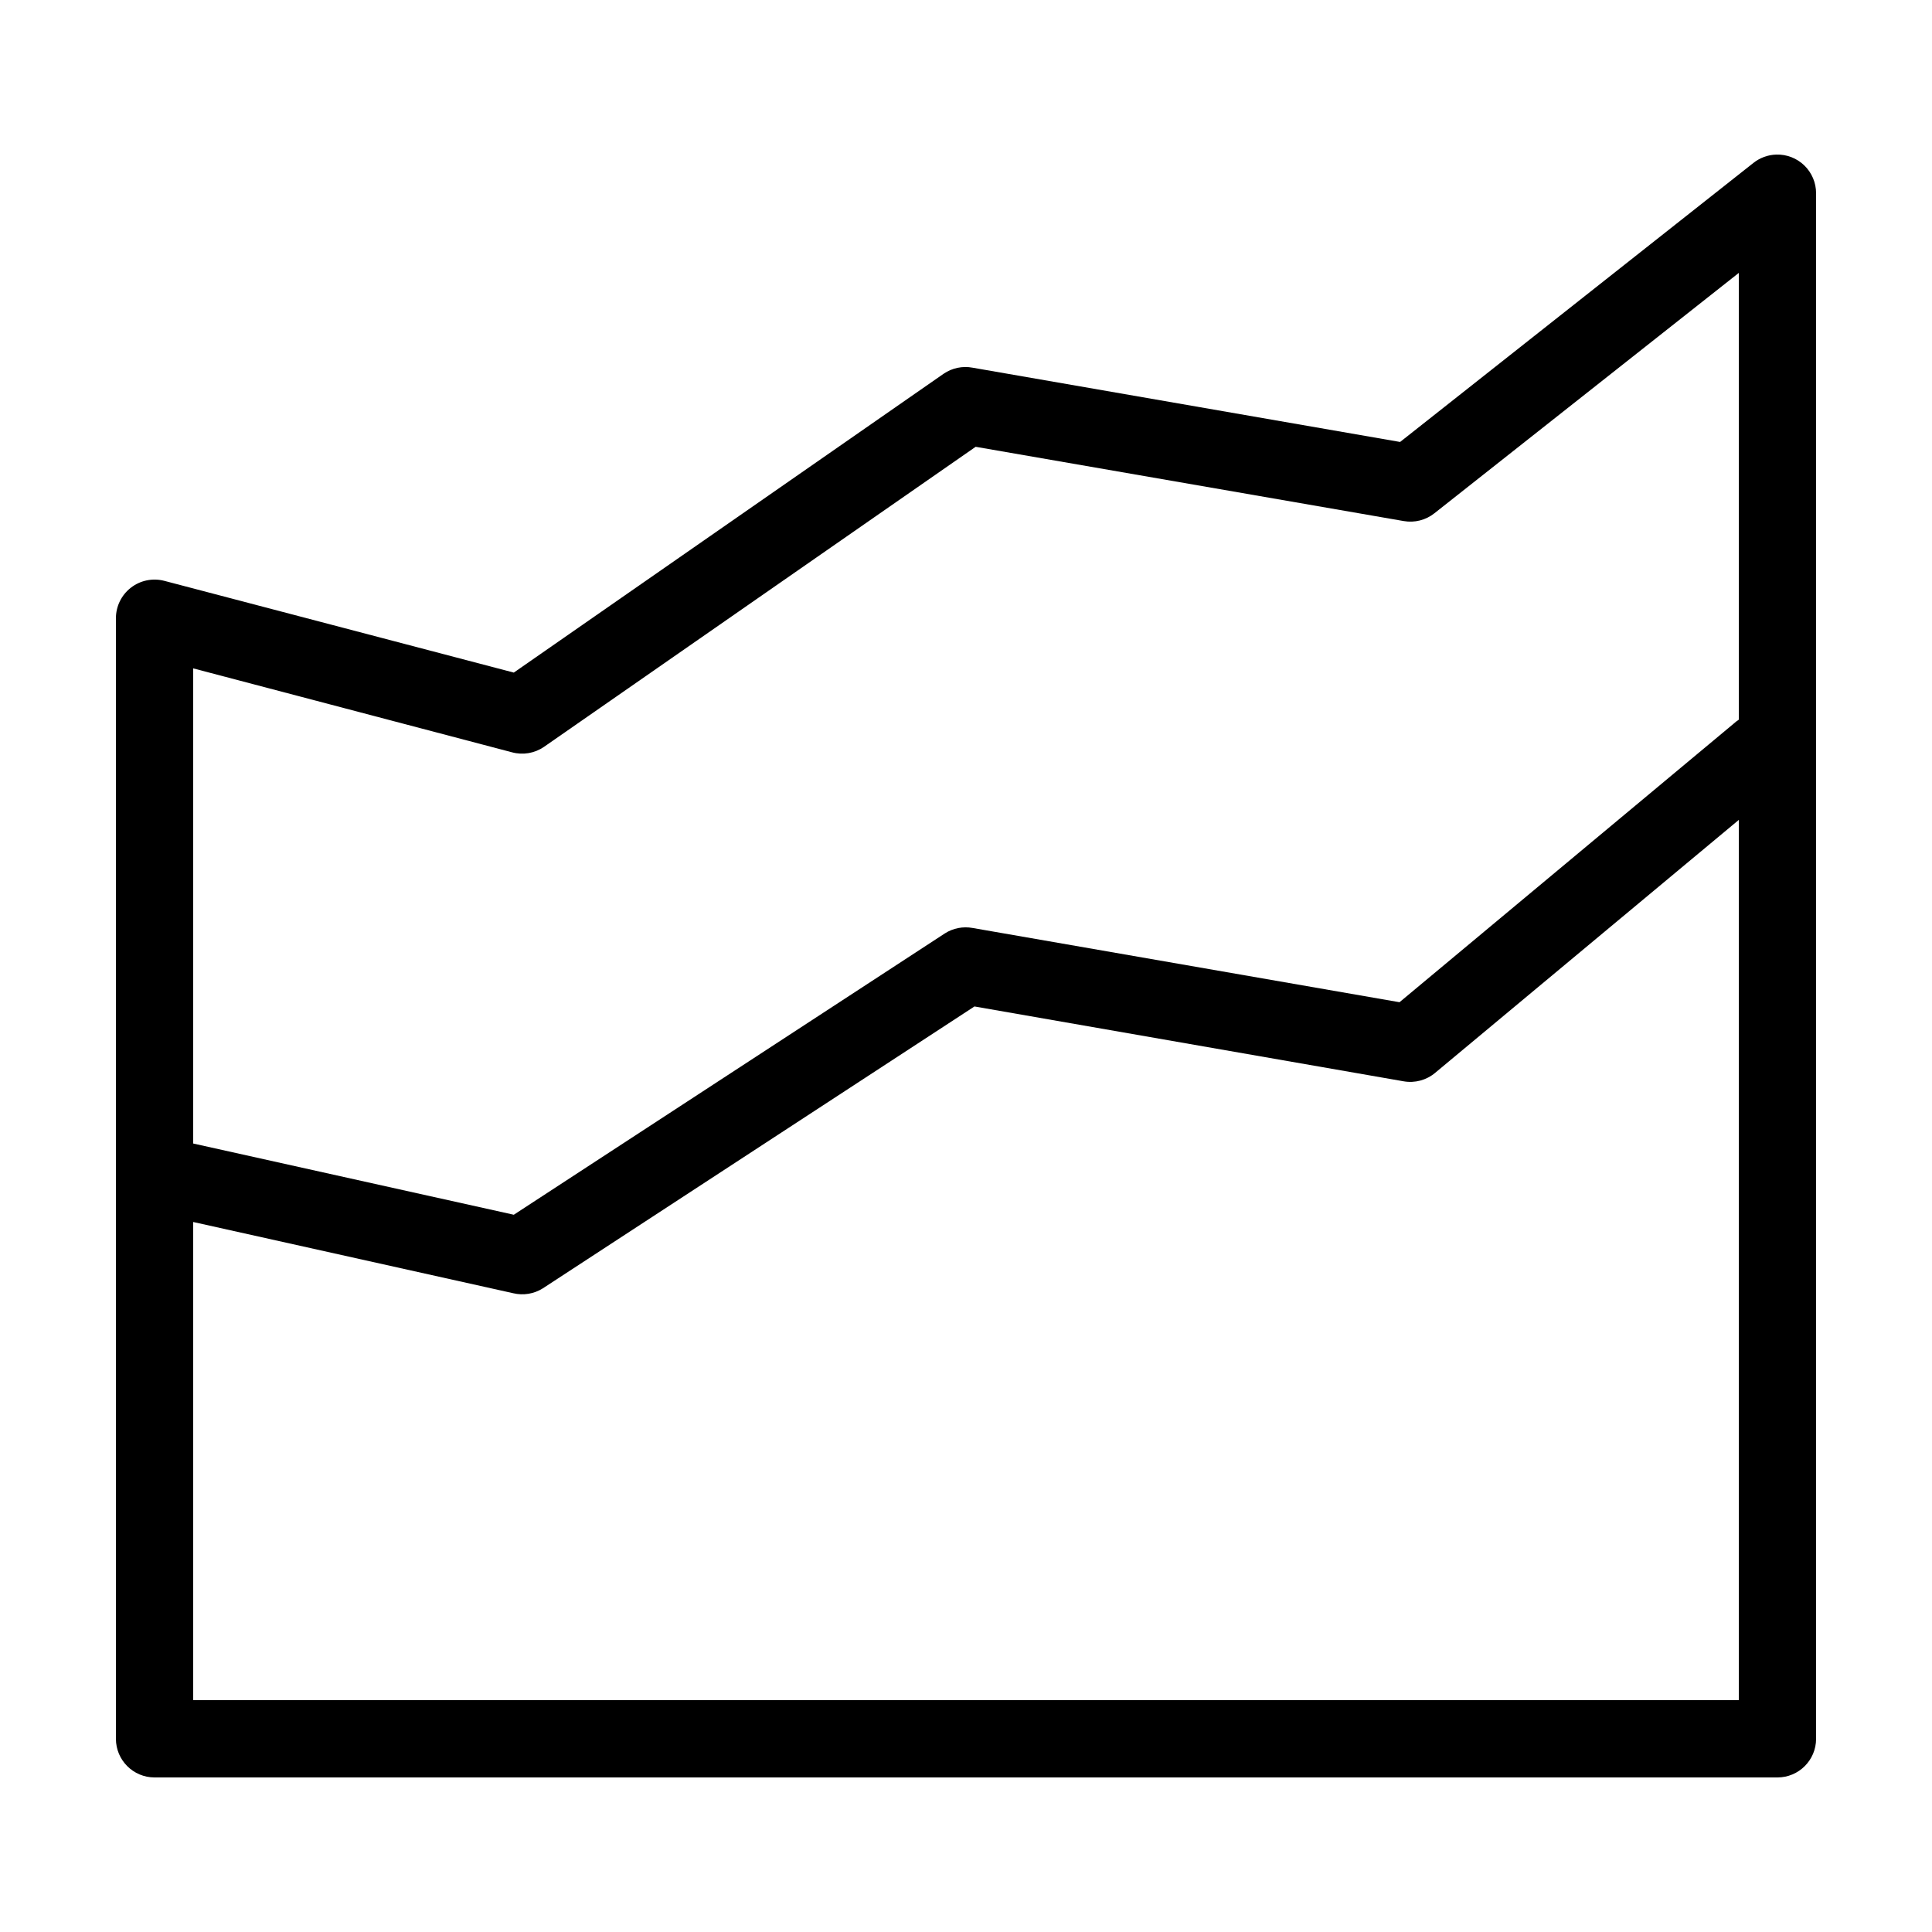
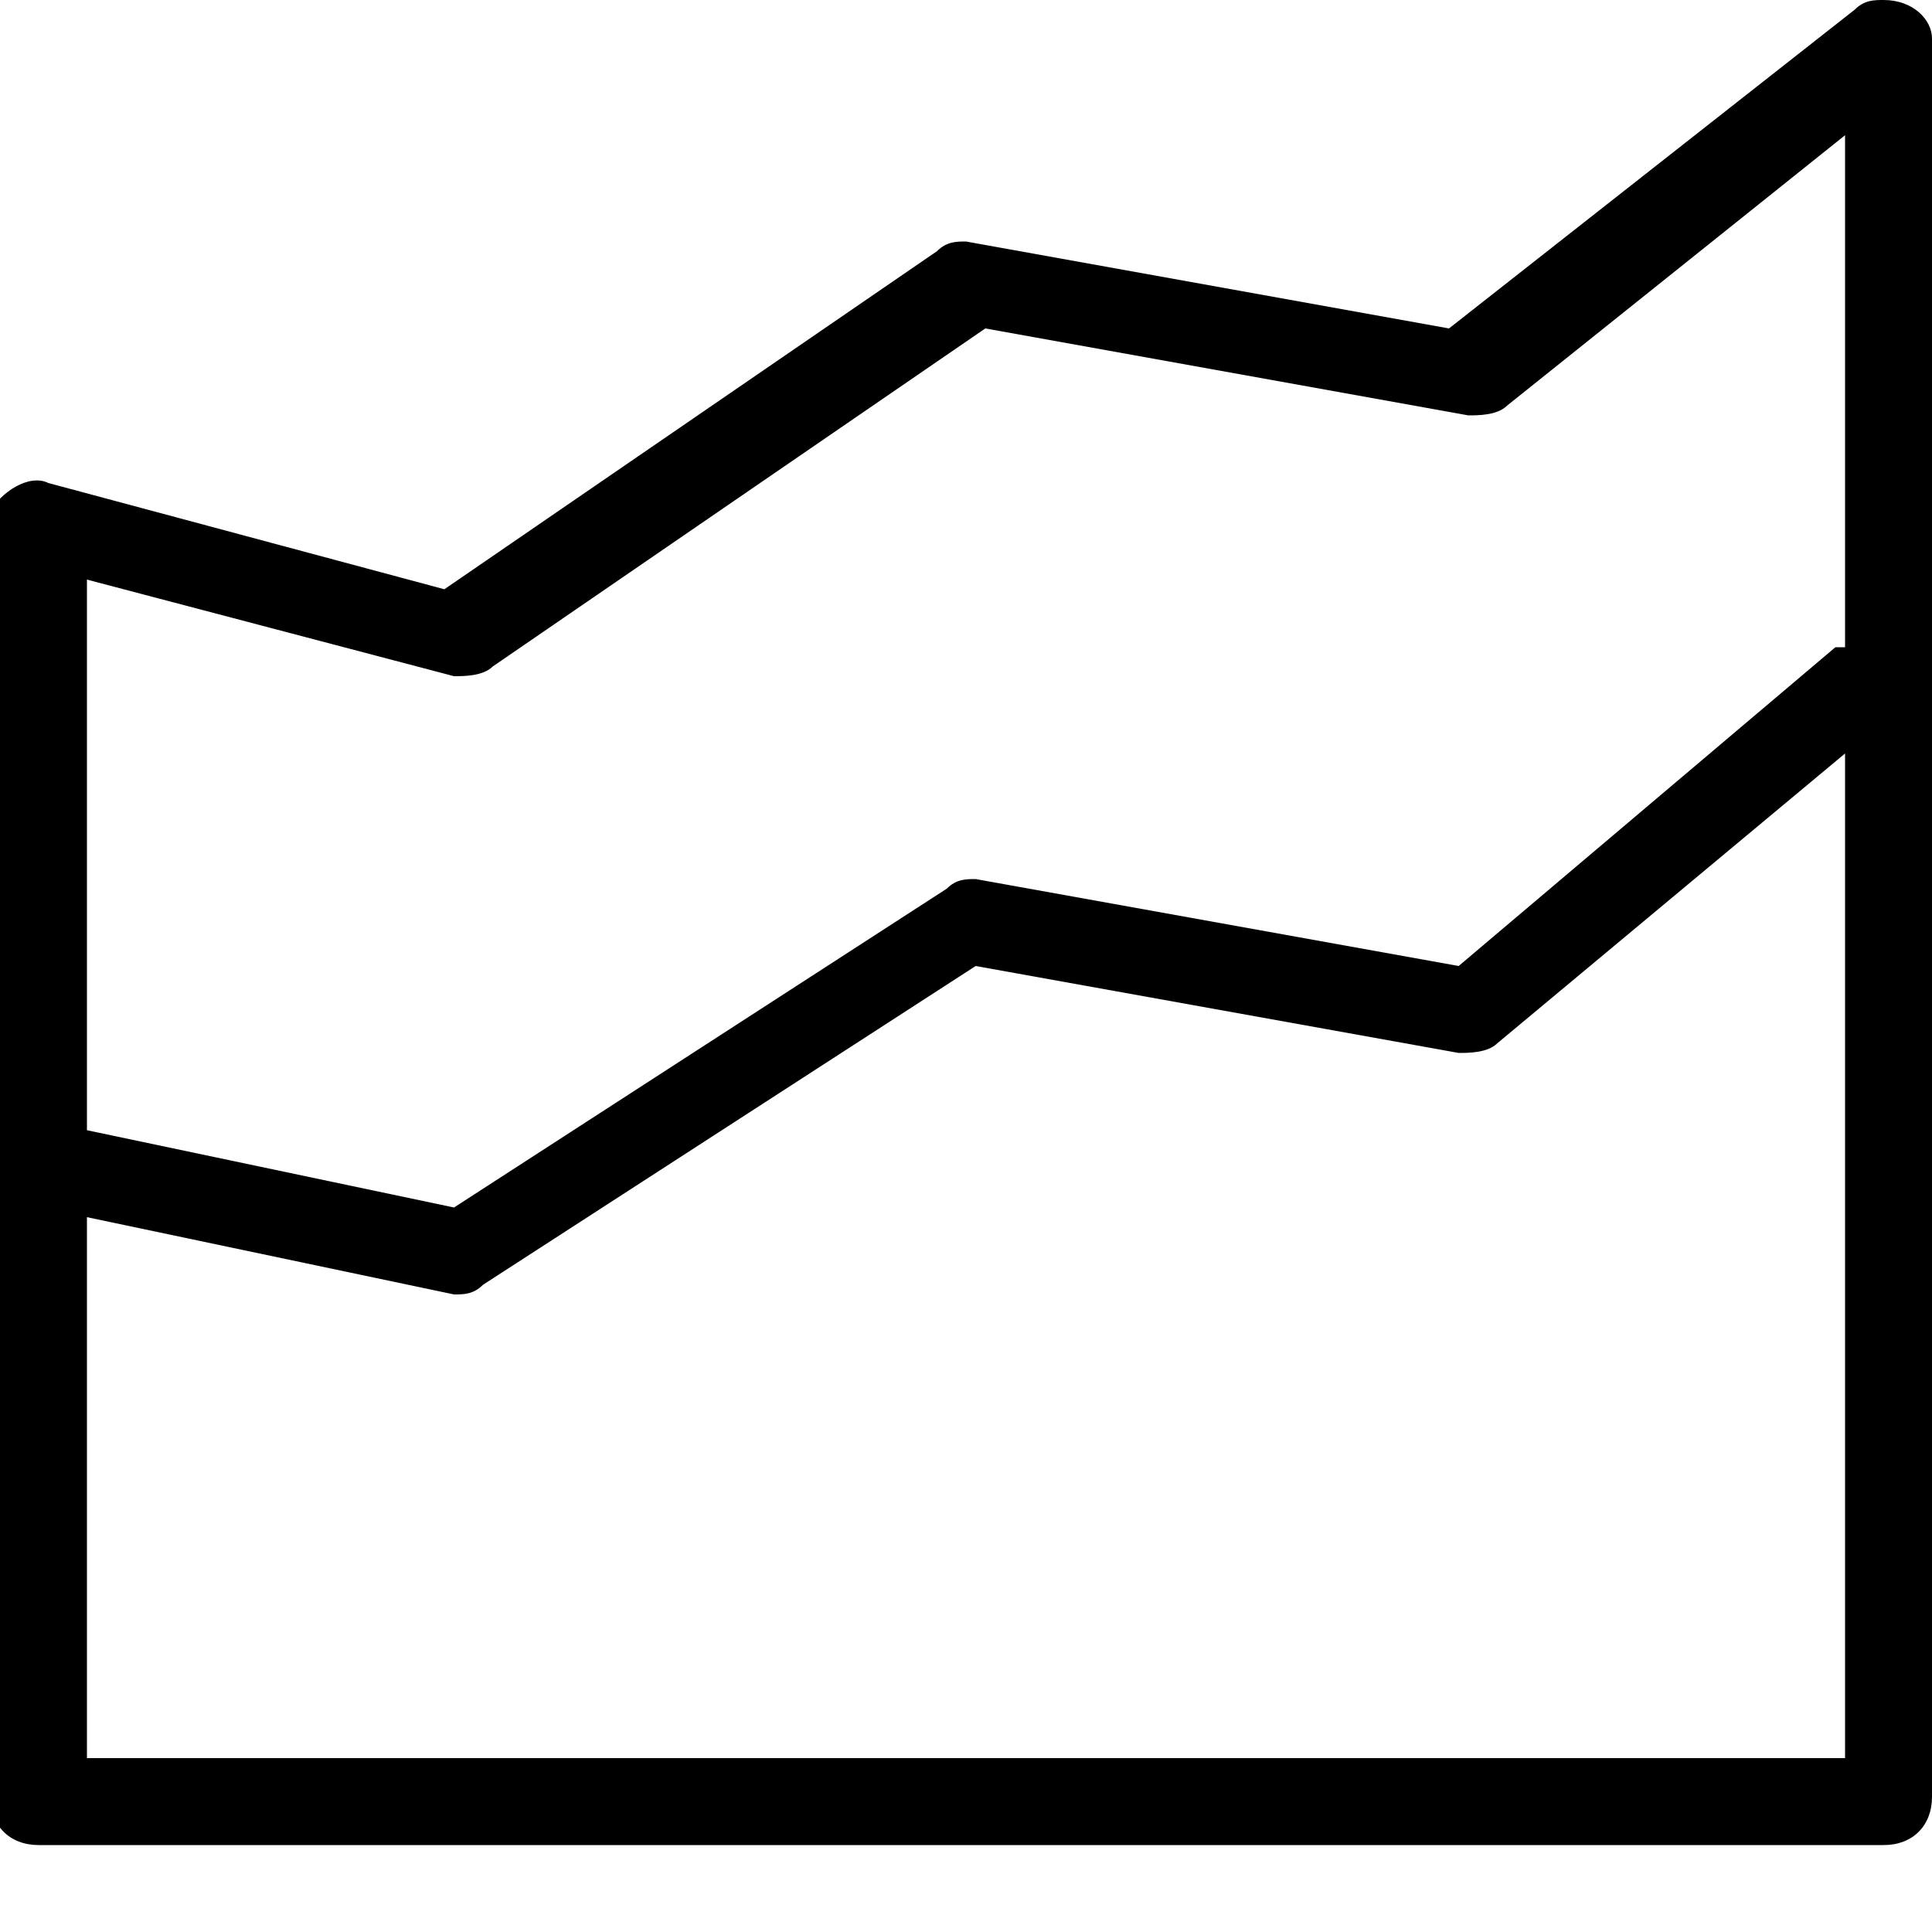
- <svg xmlns="http://www.w3.org/2000/svg" version="1.1" x="0px" y="0px" viewBox="0 0 100 100" enable-background="new 0 0 32 32" xml:space="preserve">
-   <path style="text-indent:0;text-transform:none;direction:ltr;block-progression:tb;baseline-shift:baseline;color:#000000;enable-background:accumulate;" d="M 91.938,8.001 A 2,2 0 0 0 90.75,8.438 L 72.469,22.876 50.344,19.032 a 2,2 0 0 0 -1.5,0.312 L 26.594,34.813 8.5,30.063 A 2,2 0 0 0 6,32.001 L 6,60 6,90 A 2,2 0 0 0 8,92 l 84,0 a 2,2 0 0 0 2,-2 l 0,-44.999 0,-35 A 2,2 0 0 0 91.938,8.001 z M 90,14.126 90,37.251 A 2,2 0 0 0 89.719,37.469 L 72.438,51.875 50.344,48.032 a 2,2 0 0 0 -1.438,0.281 L 26.594,62.875 10,59.188 l 0,-24.593 16.5,4.344 a 2,2 0 0 0 1.656,-0.281 L 50.5,23.126 72.656,26.97 A 2,2 0 0 0 74.25,26.563 L 90,14.126 z m 0,28.312 0,2.562 0,43 -80,0 0,-24.75 16.562,3.687 a 2,2 0 0 0 1.531,-0.25 L 50.438,52.094 72.656,55.969 a 2,2 0 0 0 1.625,-0.437 L 90,42.438 z" fill="#000000" fill-opacity="1" stroke="none" marker="none" visibility="visible" display="inline" overflow="visible" />
+ <svg xmlns="http://www.w3.org/2000/svg" version="1.1" id="Layer_1" x="0px" y="0px" viewBox="-265 437 20 20" style="enable-background:new -265 437 20 20;" xml:space="preserve">
+   <path d="M-245.5,437c-0.1,0-0.2,0-0.3,0.1l-4.2,3.3l-5-0.9c-0.1,0-0.2,0-0.3,0.1l-5.1,3.5l-4.1-1.1c-0.2-0.1-0.5,0.1-0.6,0.3  c0,0,0,0.1,0,0.1v6.4v6.8c0,0.3,0.2,0.5,0.5,0.5h19.1c0.3,0,0.5-0.2,0.5-0.5v-10.2v-8C-245,437.2-245.2,437-245.5,437  C-245.5,437-245.5,437-245.5,437z M-245.9,438.4v5.3c0,0,0,0-0.1,0l-3.9,3.3l-5-0.9c-0.1,0-0.2,0-0.3,0.1l-5.1,3.3l-3.8-0.8V443  l3.8,1c0.1,0,0.3,0,0.4-0.1l5.1-3.5l5,0.9c0.1,0,0.3,0,0.4-0.1L-245.9,438.4z M-245.9,444.8v0.6v9.8h-18.2v-5.6l3.8,0.8  c0.1,0,0.2,0,0.3-0.1l5.1-3.3l5,0.9c0.1,0,0.3,0,0.4-0.1L-245.9,444.8z" />
</svg>
